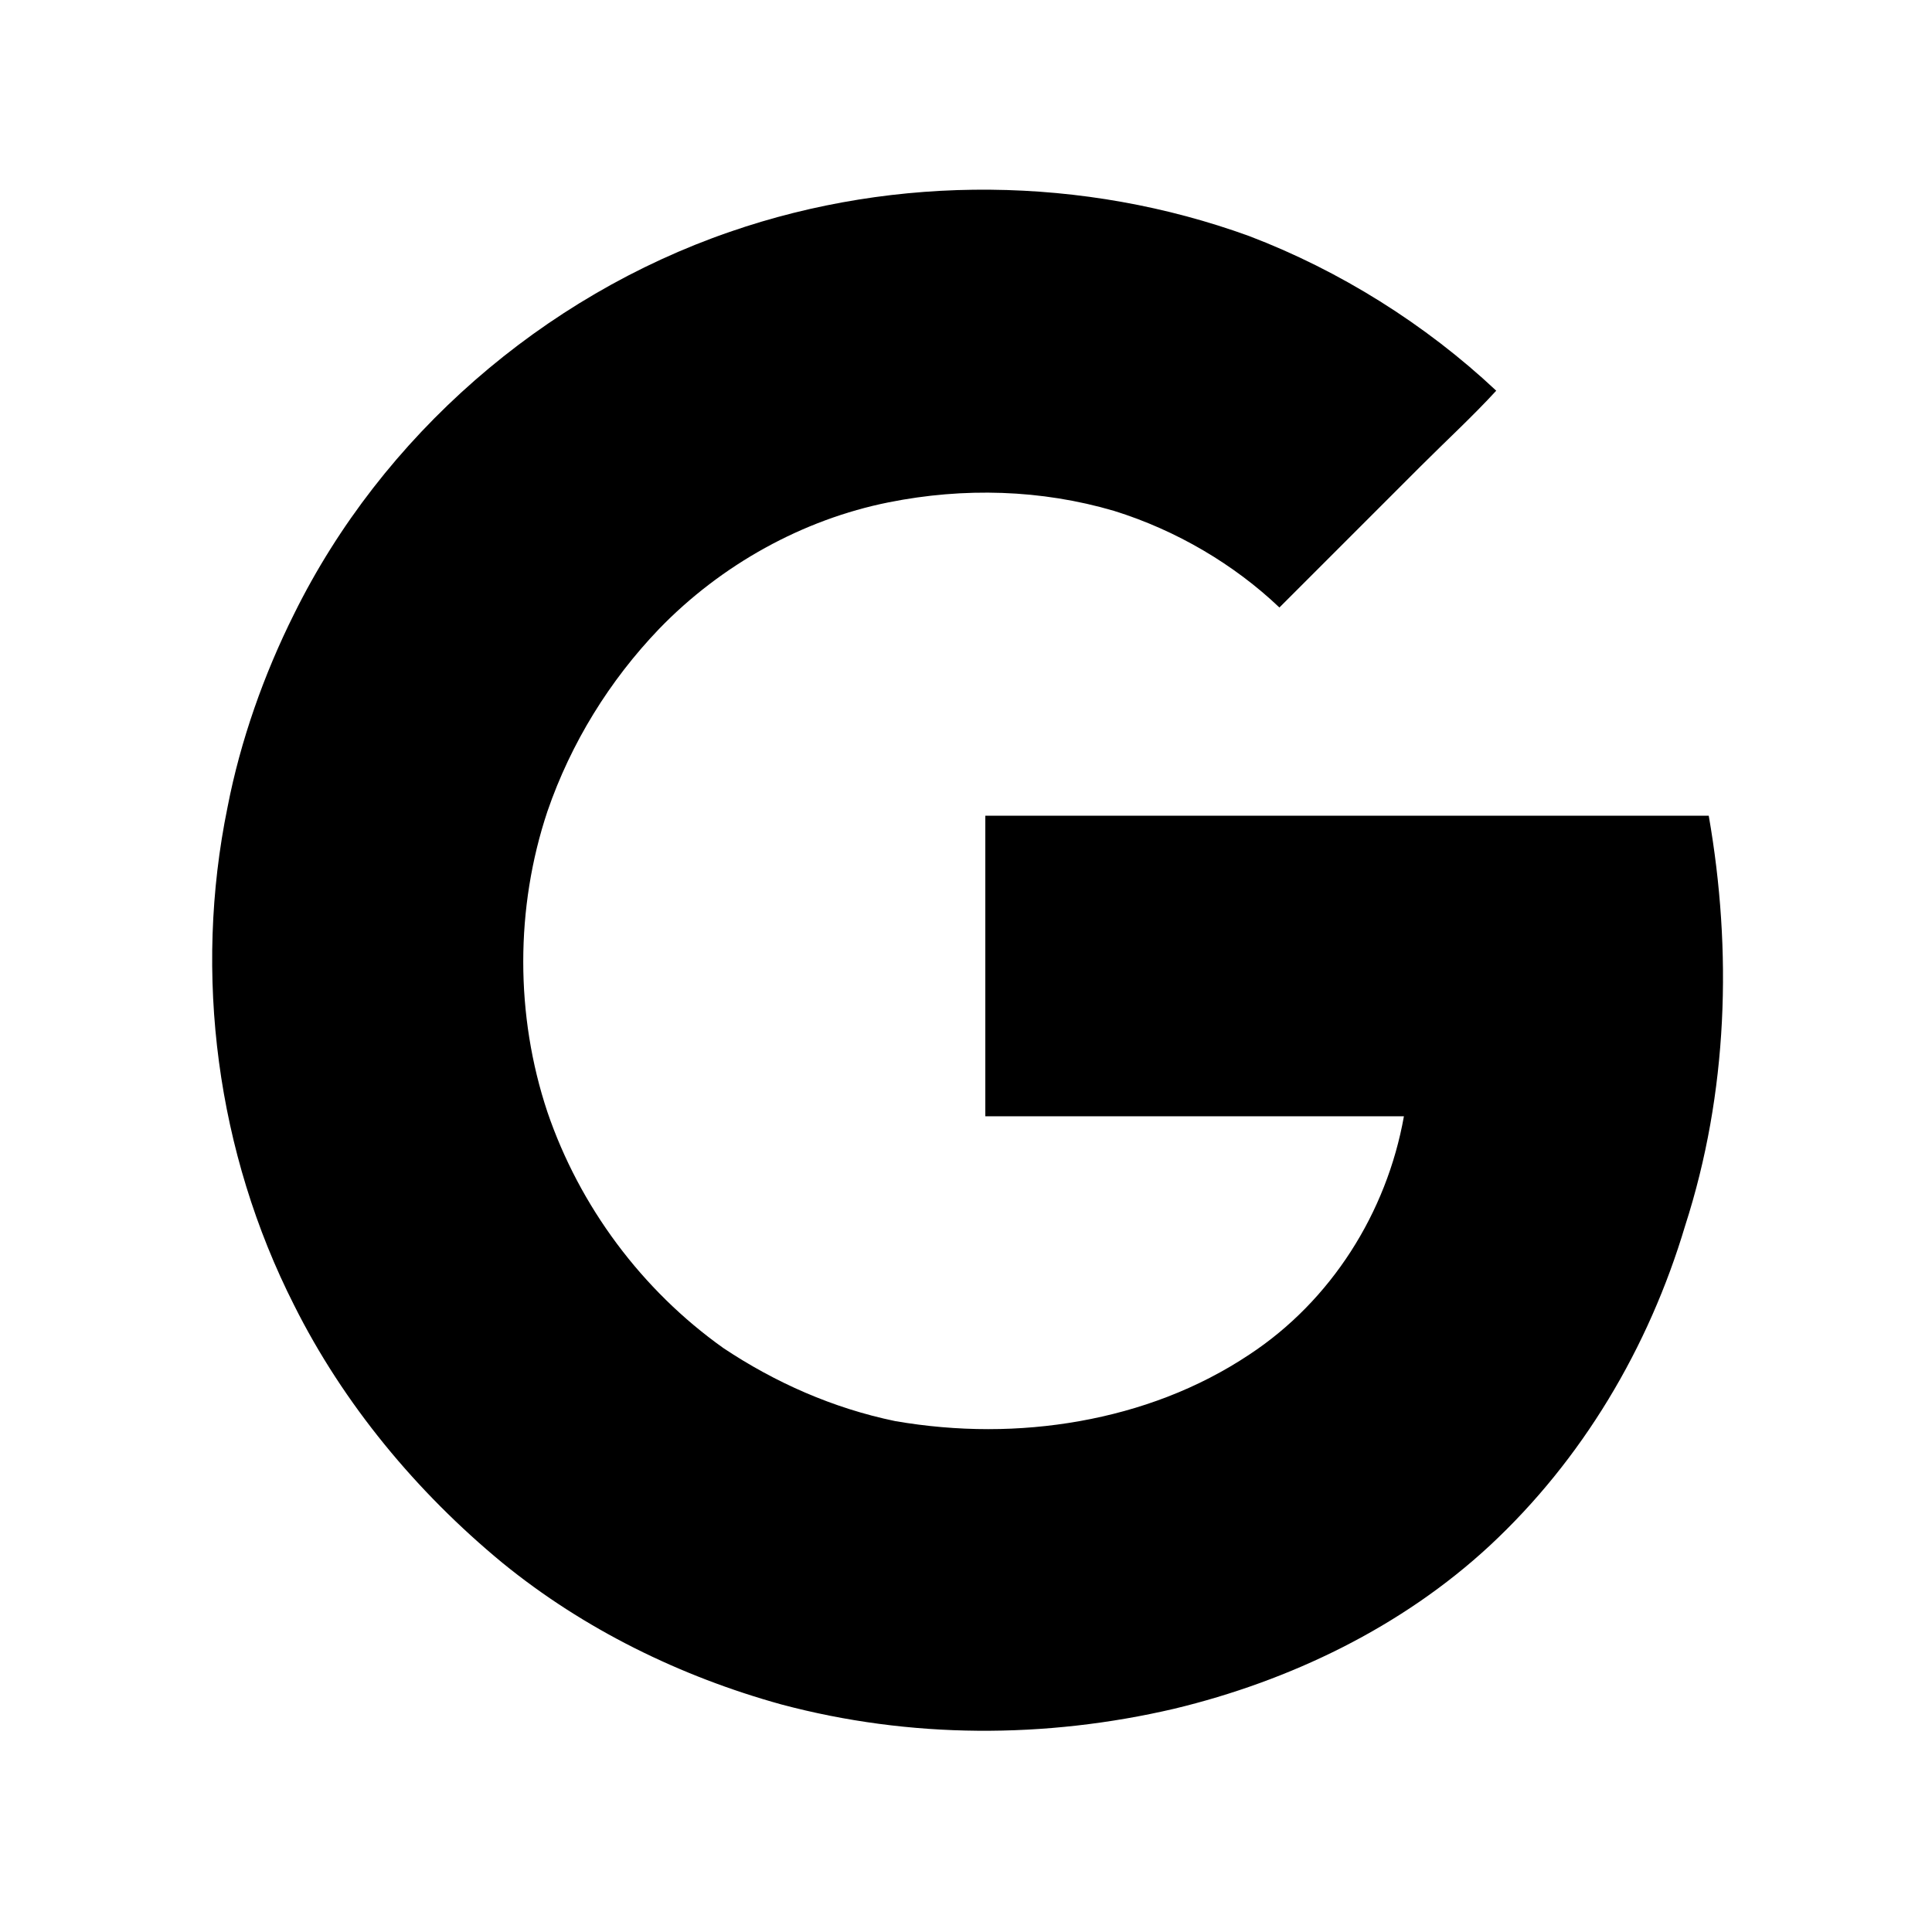
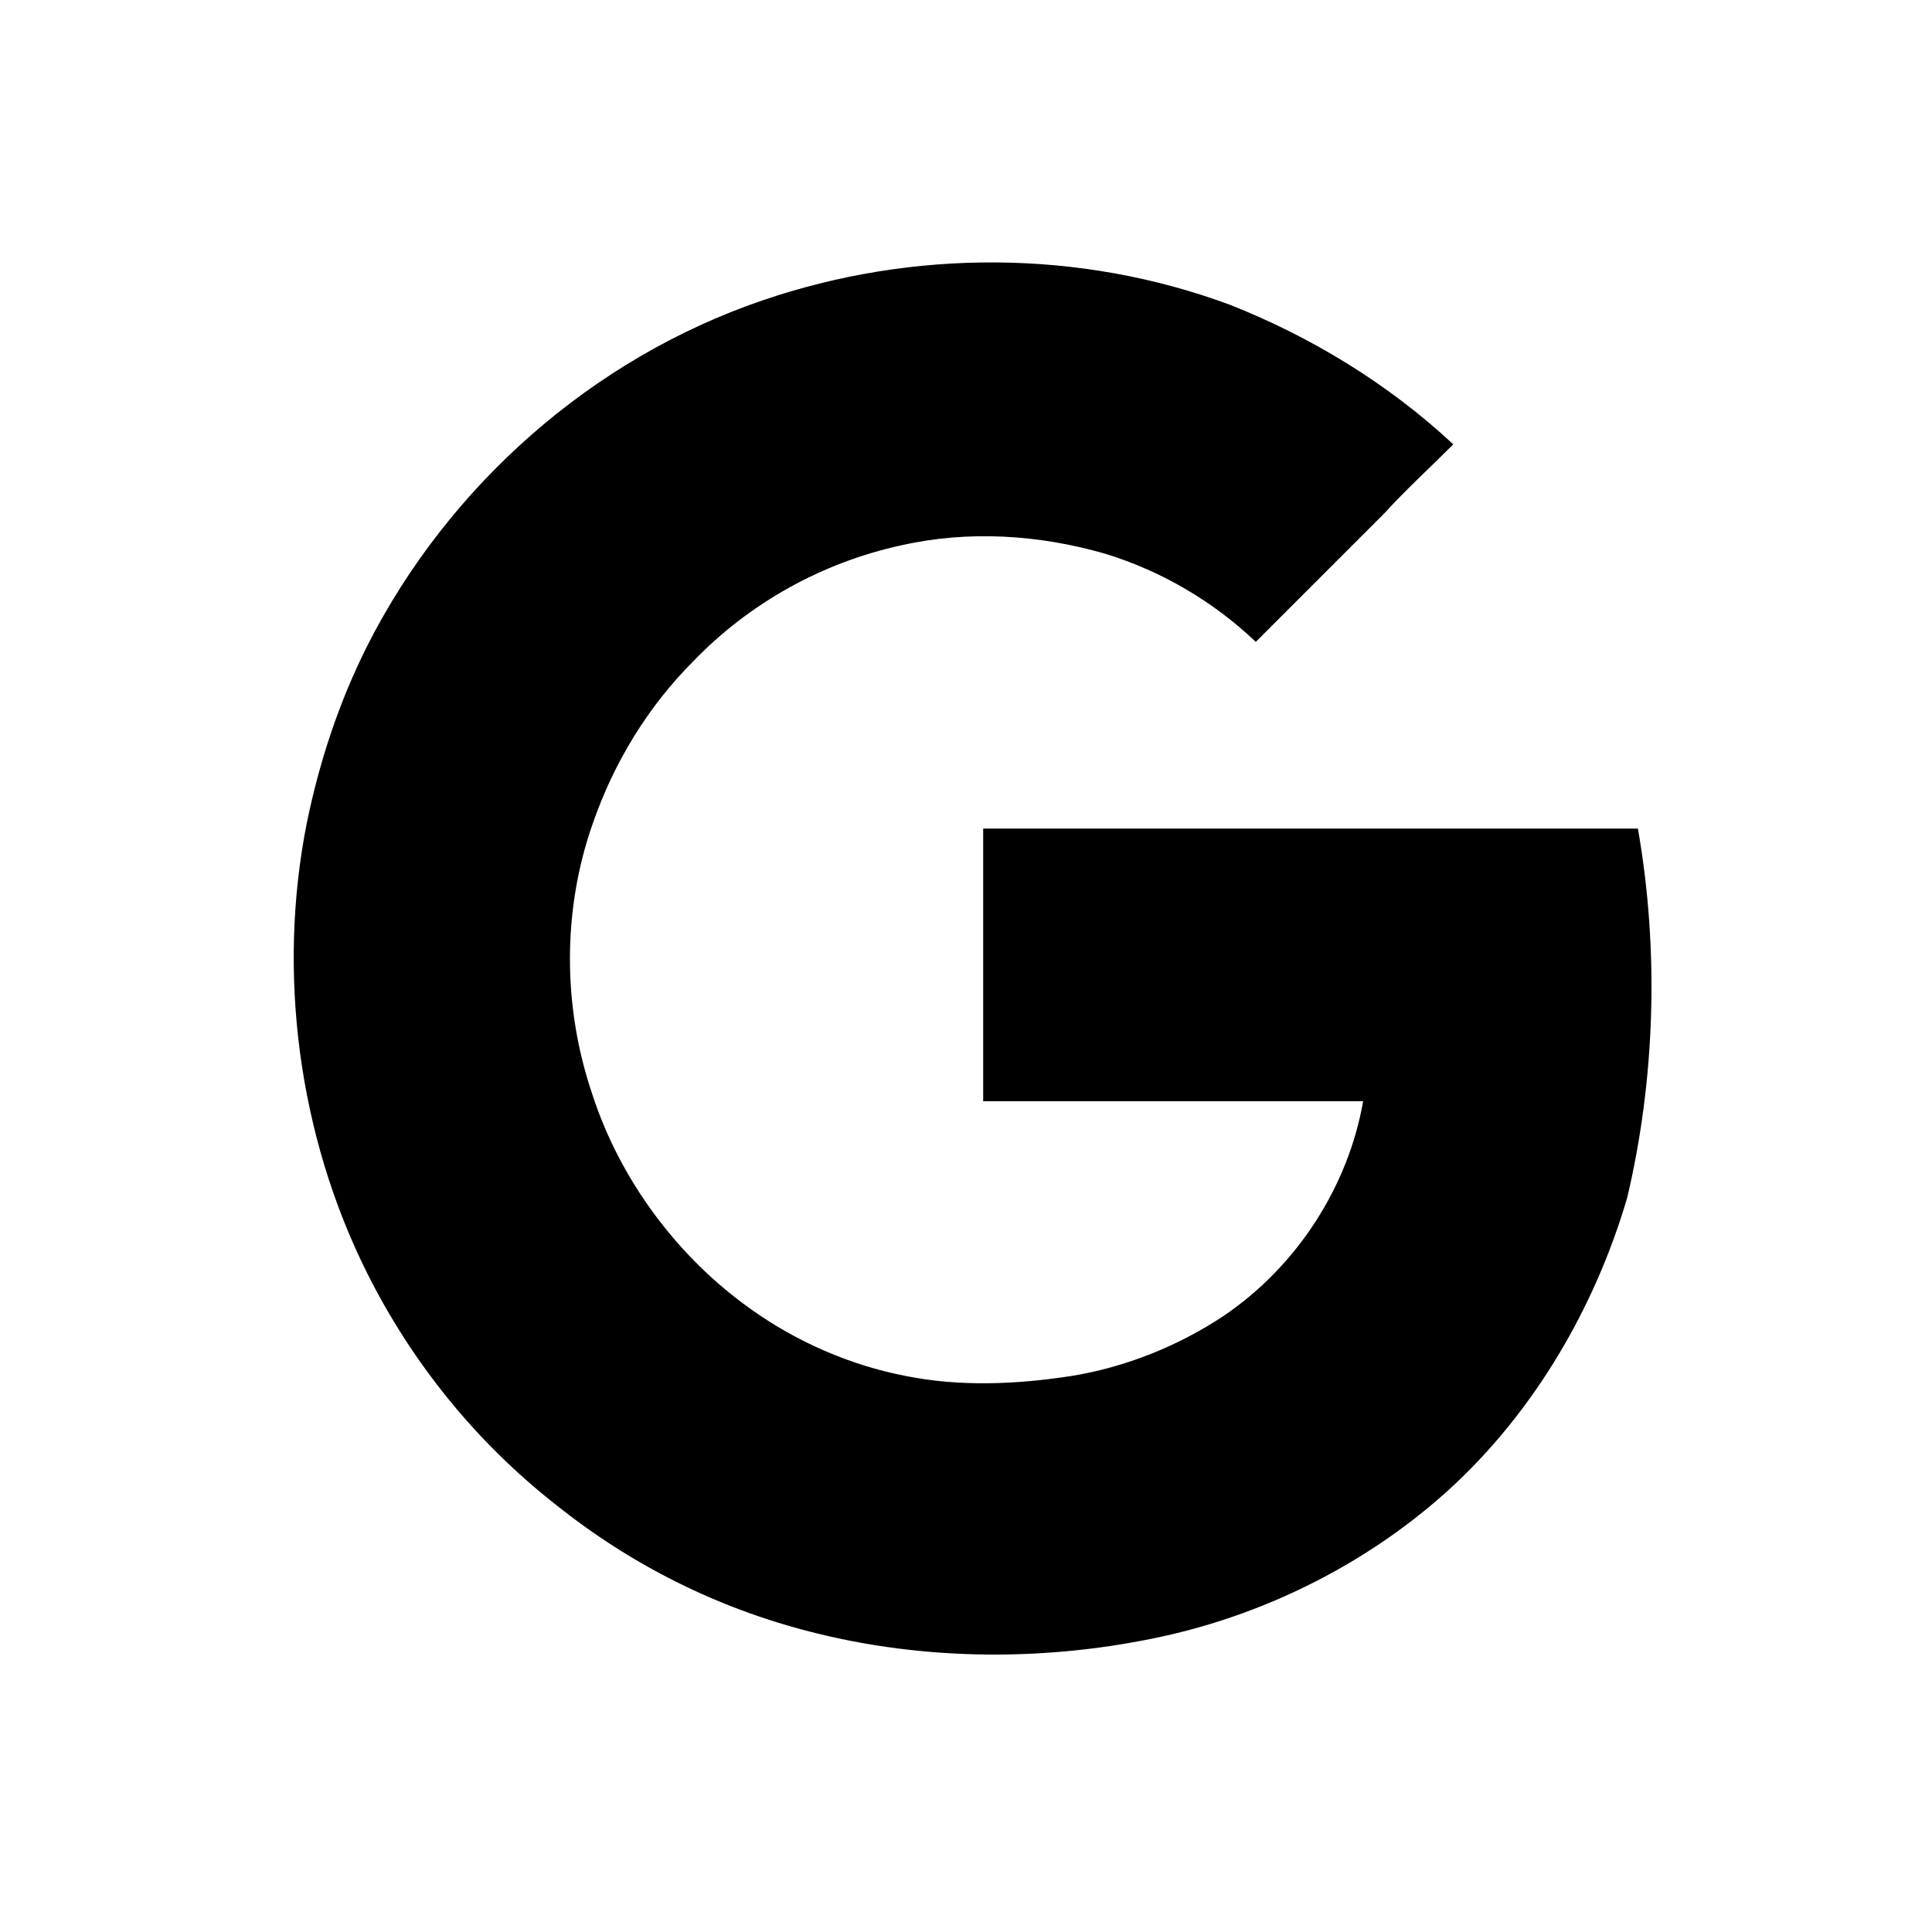
<svg xmlns="http://www.w3.org/2000/svg" version="1.1" id="icons" x="0px" y="0px" viewBox="0 0 90 90" enable-background="new 0 0 90 90" xml:space="preserve">
-   <path d="M79.6,38c-11.2,0-22.5,0-33.7,0c0,4.7,0,9.3,0,14c6.5,0,13,0,19.5,0c-0.8,4.5-3.4,8.6-7.2,11.1c-2.4,1.6-5.1,2.6-7.9,3.1  c-2.8,0.5-5.7,0.5-8.6,0c-2.9-0.6-5.6-1.8-8-3.4c-3.8-2.7-6.7-6.6-8.2-11c-1.5-4.5-1.5-9.5,0-14c1.1-3.2,2.9-6.1,5.2-8.5  c2.9-3,6.7-5.1,10.7-5.9c3.5-0.7,7.1-0.6,10.5,0.4c2.9,0.9,5.6,2.5,7.7,4.5c2.2-2.2,4.4-4.4,6.6-6.6c1.2-1.2,2.4-2.3,3.5-3.5  c-3.3-3.1-7.3-5.6-11.5-7.2c-7.7-2.8-16.4-2.9-24.2-0.2c-8.7,3-16.2,9.5-20.3,17.8c-1.4,2.8-2.5,5.9-3.1,9  c-1.6,7.8-0.5,16.1,3.1,23.2c2.3,4.6,5.7,8.7,9.7,12c3.8,3.1,8.3,5.3,13,6.6c6,1.6,12.3,1.6,18.3,0.2c5.4-1.3,10.6-3.8,14.7-7.6  c4.3-4,7.4-9.2,9.1-14.9C80.5,50.9,80.7,44.3,79.6,38z" />
+   <path d="M76.3,38.6c-10.2,0-20.3,0-30.5,0c0,4.2,0,8.4,0,12.7c5.9,0,11.8,0,17.7,0c-0.7,4-3.1,7.7-6.5,10c-2.1,1.4-4.6,2.4-7.1,2.8  c-2.6,0.4-5.2,0.5-7.7,0c-2.6-0.5-5.1-1.6-7.2-3.1c-3.4-2.4-6.1-6-7.4-10c-1.4-4.1-1.4-8.6,0-12.6c1-2.9,2.6-5.5,4.7-7.6  c2.6-2.7,6-4.6,9.7-5.4c3.1-0.7,6.4-0.5,9.5,0.4c2.6,0.8,5,2.2,7,4.1c2-2,4-4,6-6c1-1.1,2.1-2.1,3.2-3.2c-3-2.8-6.6-5-10.4-6.5  c-7-2.6-14.8-2.6-21.8-0.2c-7.9,2.7-14.6,8.6-18.4,16.1c-1.3,2.6-2.2,5.3-2.8,8.2c-1.4,7-0.4,14.6,2.8,21c2.1,4.2,5.1,7.9,8.8,10.8  c3.5,2.8,7.5,4.8,11.8,5.9c5.4,1.4,11.2,1.4,16.6,0.2c4.9-1.1,9.6-3.5,13.3-6.9c3.9-3.6,6.7-8.4,8.2-13.5  C77.1,50.3,77.3,44.3,76.3,38.6z" />
</svg>
